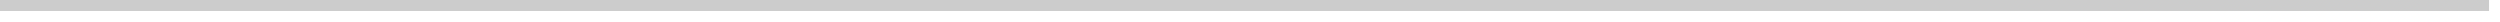
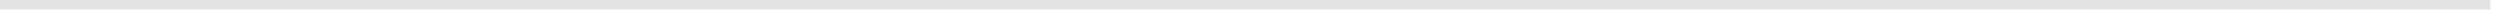
- <svg xmlns="http://www.w3.org/2000/svg" version="1.1" width="228px" height="2px">
-   <g transform="matrix(1 0 0 1 -166 -1059 )">
-     <path d="M 166 1059.5  L 393 1059.5  " stroke-width="1" stroke="#cccccc" fill="none" />
+ <svg xmlns="http://www.w3.org/2000/svg" version="1.1" width="260px" height="2px">
+   <g transform="matrix(1 0 0 1 -148 -995 )">
+     <path d="M 148 995.5  L 407 995.5  " stroke-width="1" stroke="#e4e4e4" fill="none" />
  </g>
</svg>
